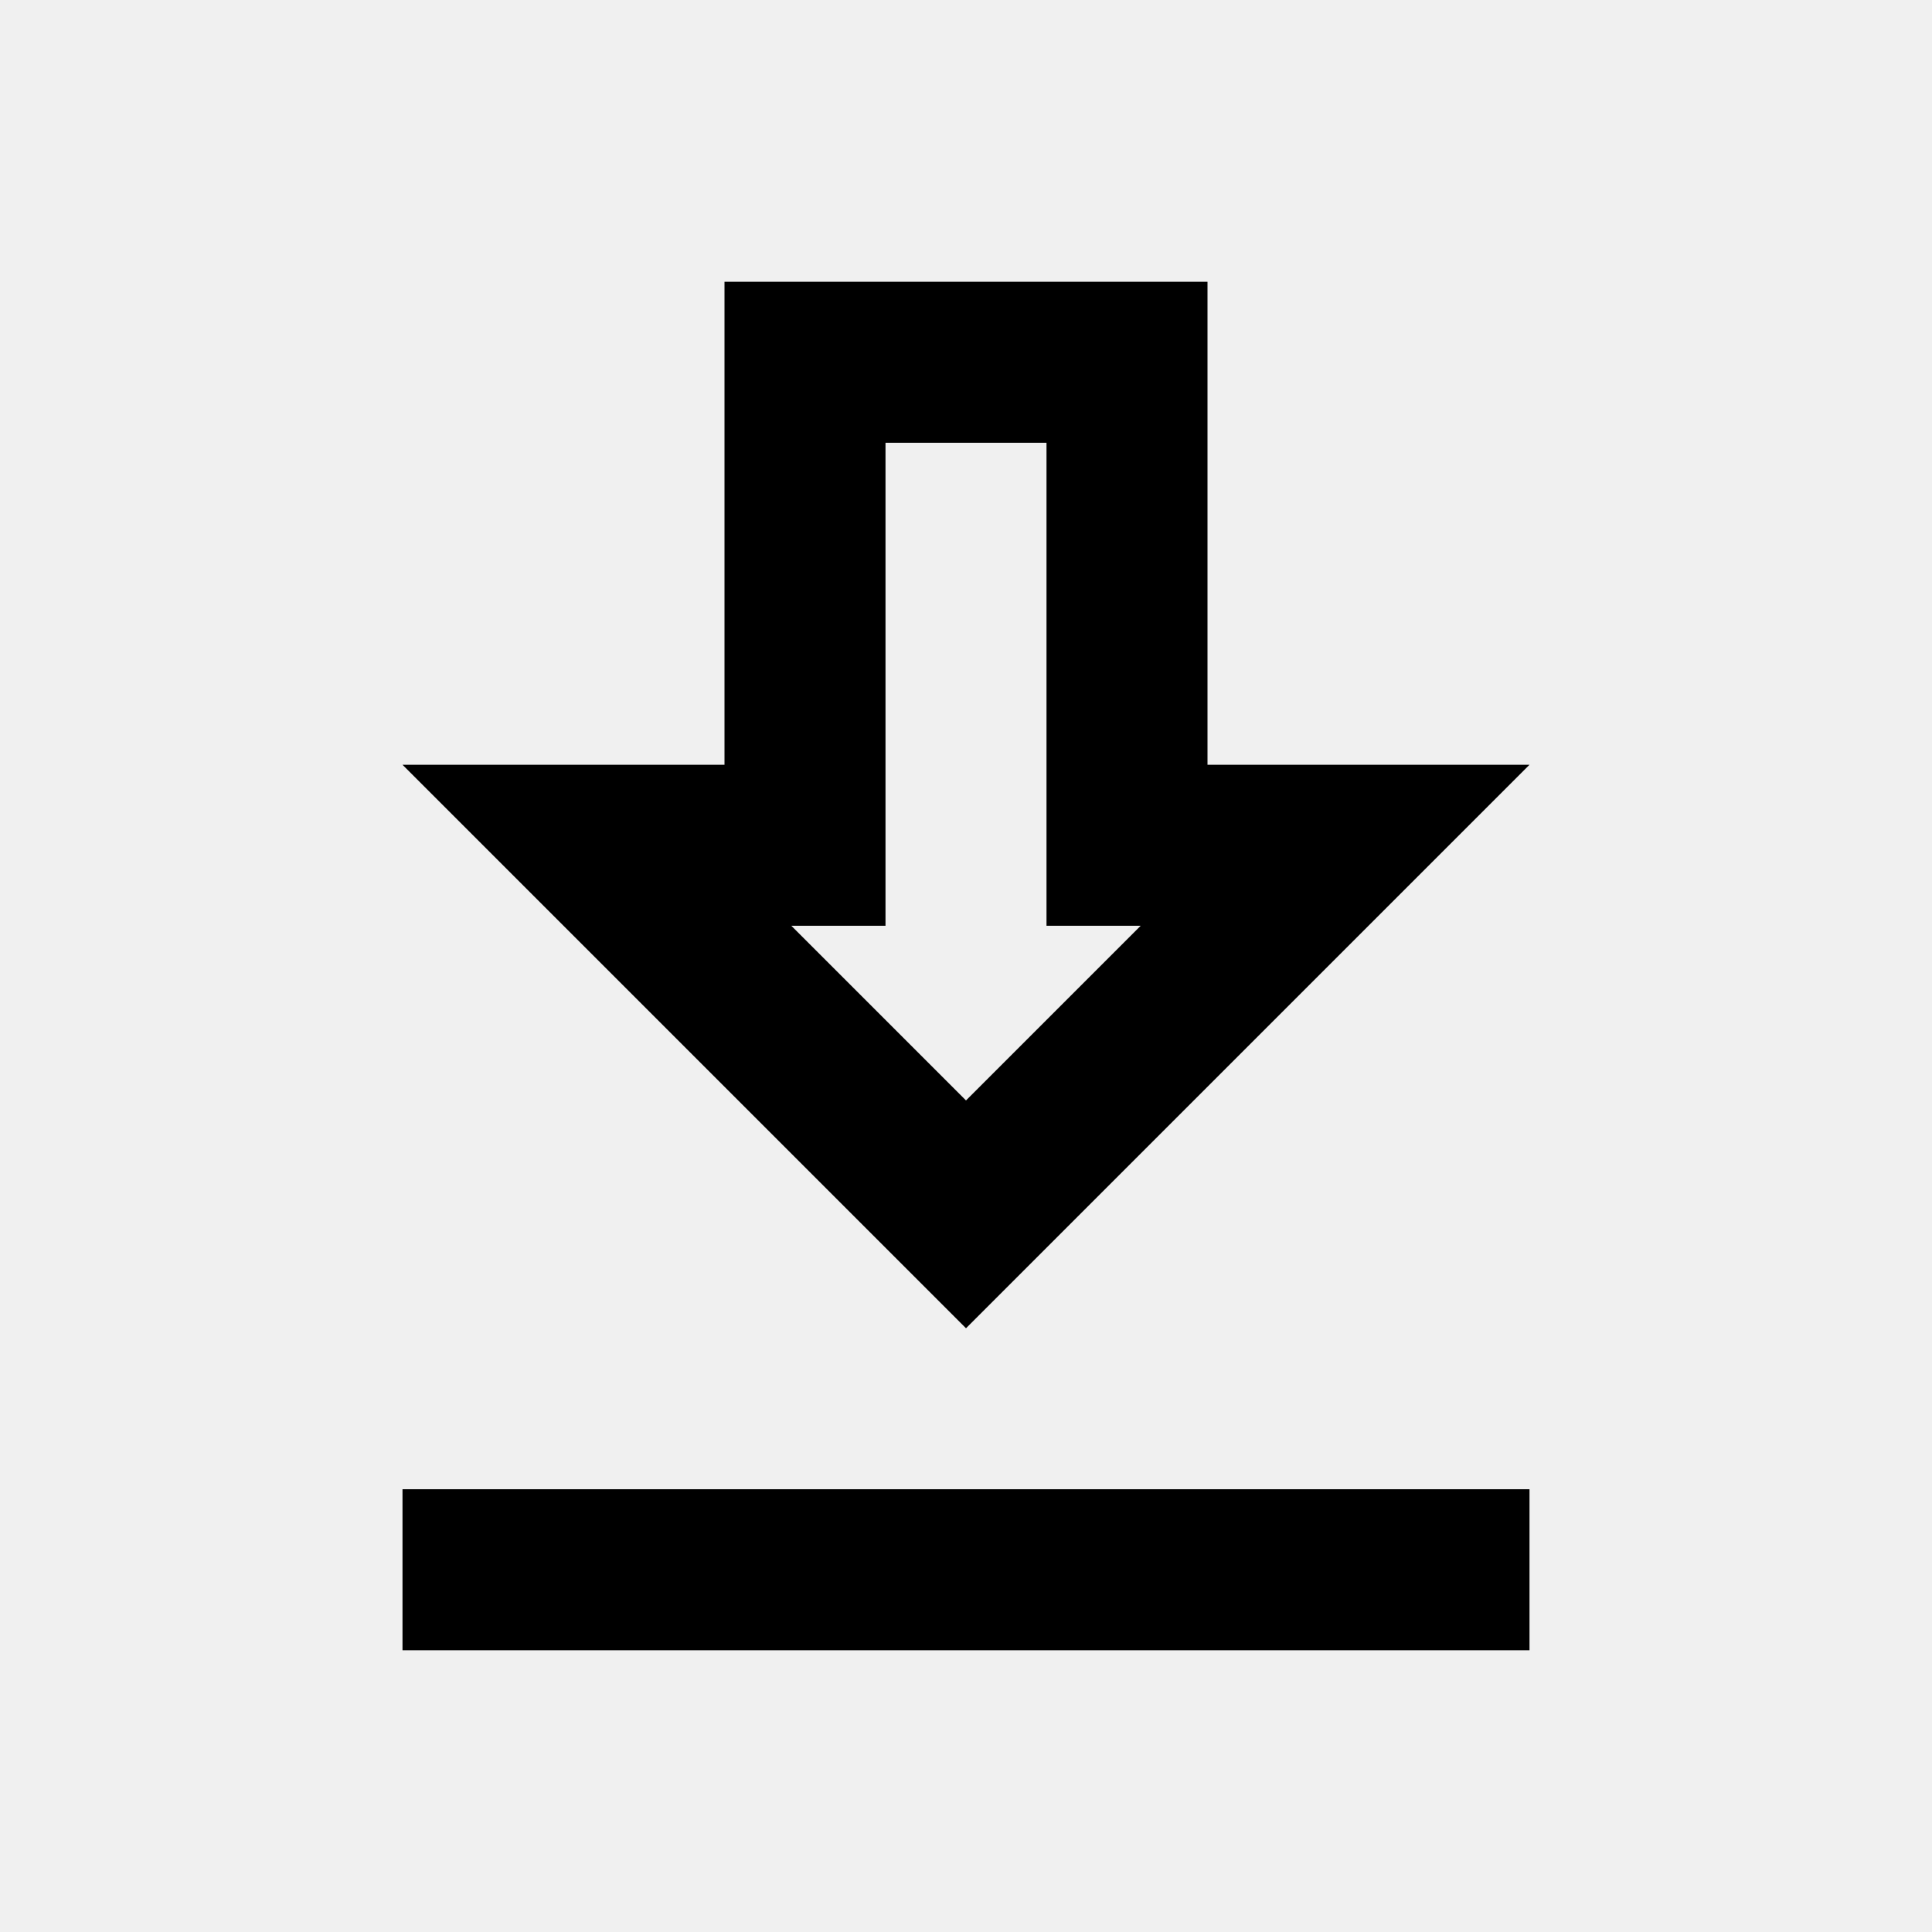
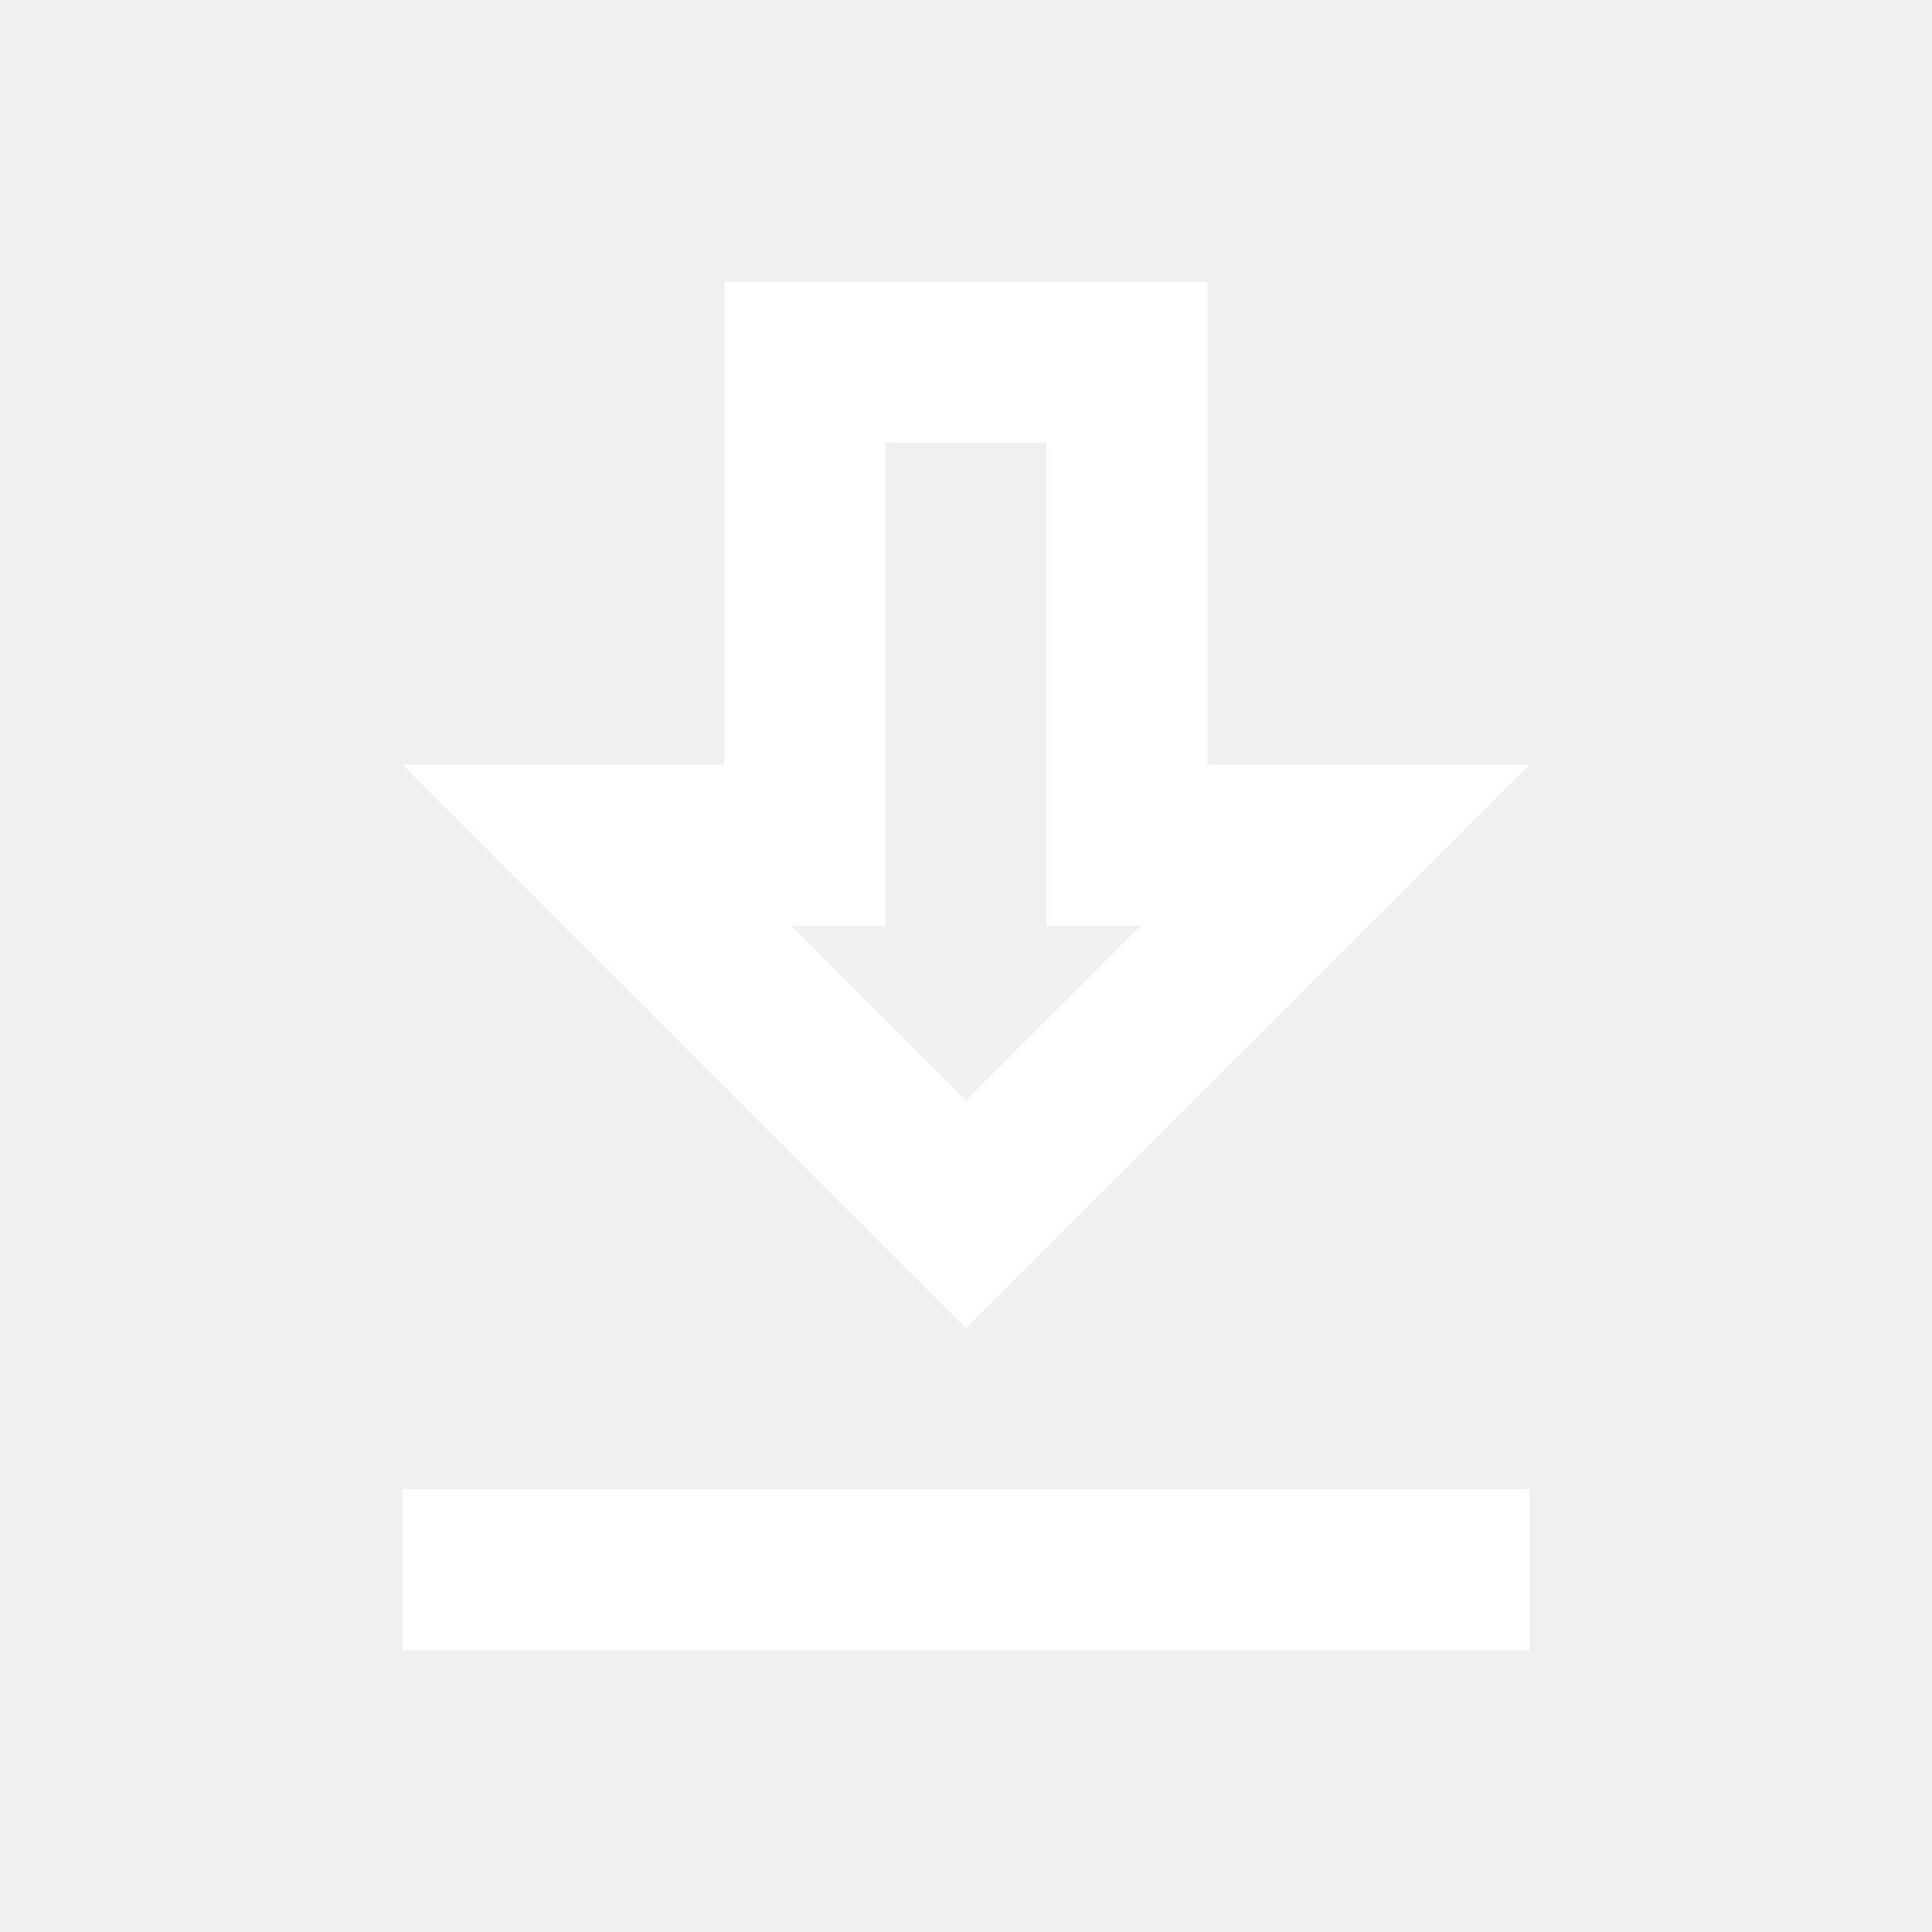
<svg xmlns="http://www.w3.org/2000/svg" width="24" height="24" viewBox="0 0 24 24">
-   <path fill-rule="evenodd" clip-rule="evenodd" d="M19 9.5h-4v-6H9v6H5l7 7 7-7zm-8 2v-6h2v6h1.17L12 13.67 9.83 11.5H11zm8 9v-2H5v2h14z" />
+   <path fill="#FFFFFF" fill-rule="evenodd" clip-rule="evenodd" d="M19 9.5h-4v-6H9v6H5l7 7 7-7zm-8 2v-6h2v6h1.17L12 13.67 9.83 11.5H11zm8 9v-2H5v2h14z" />
</svg>
